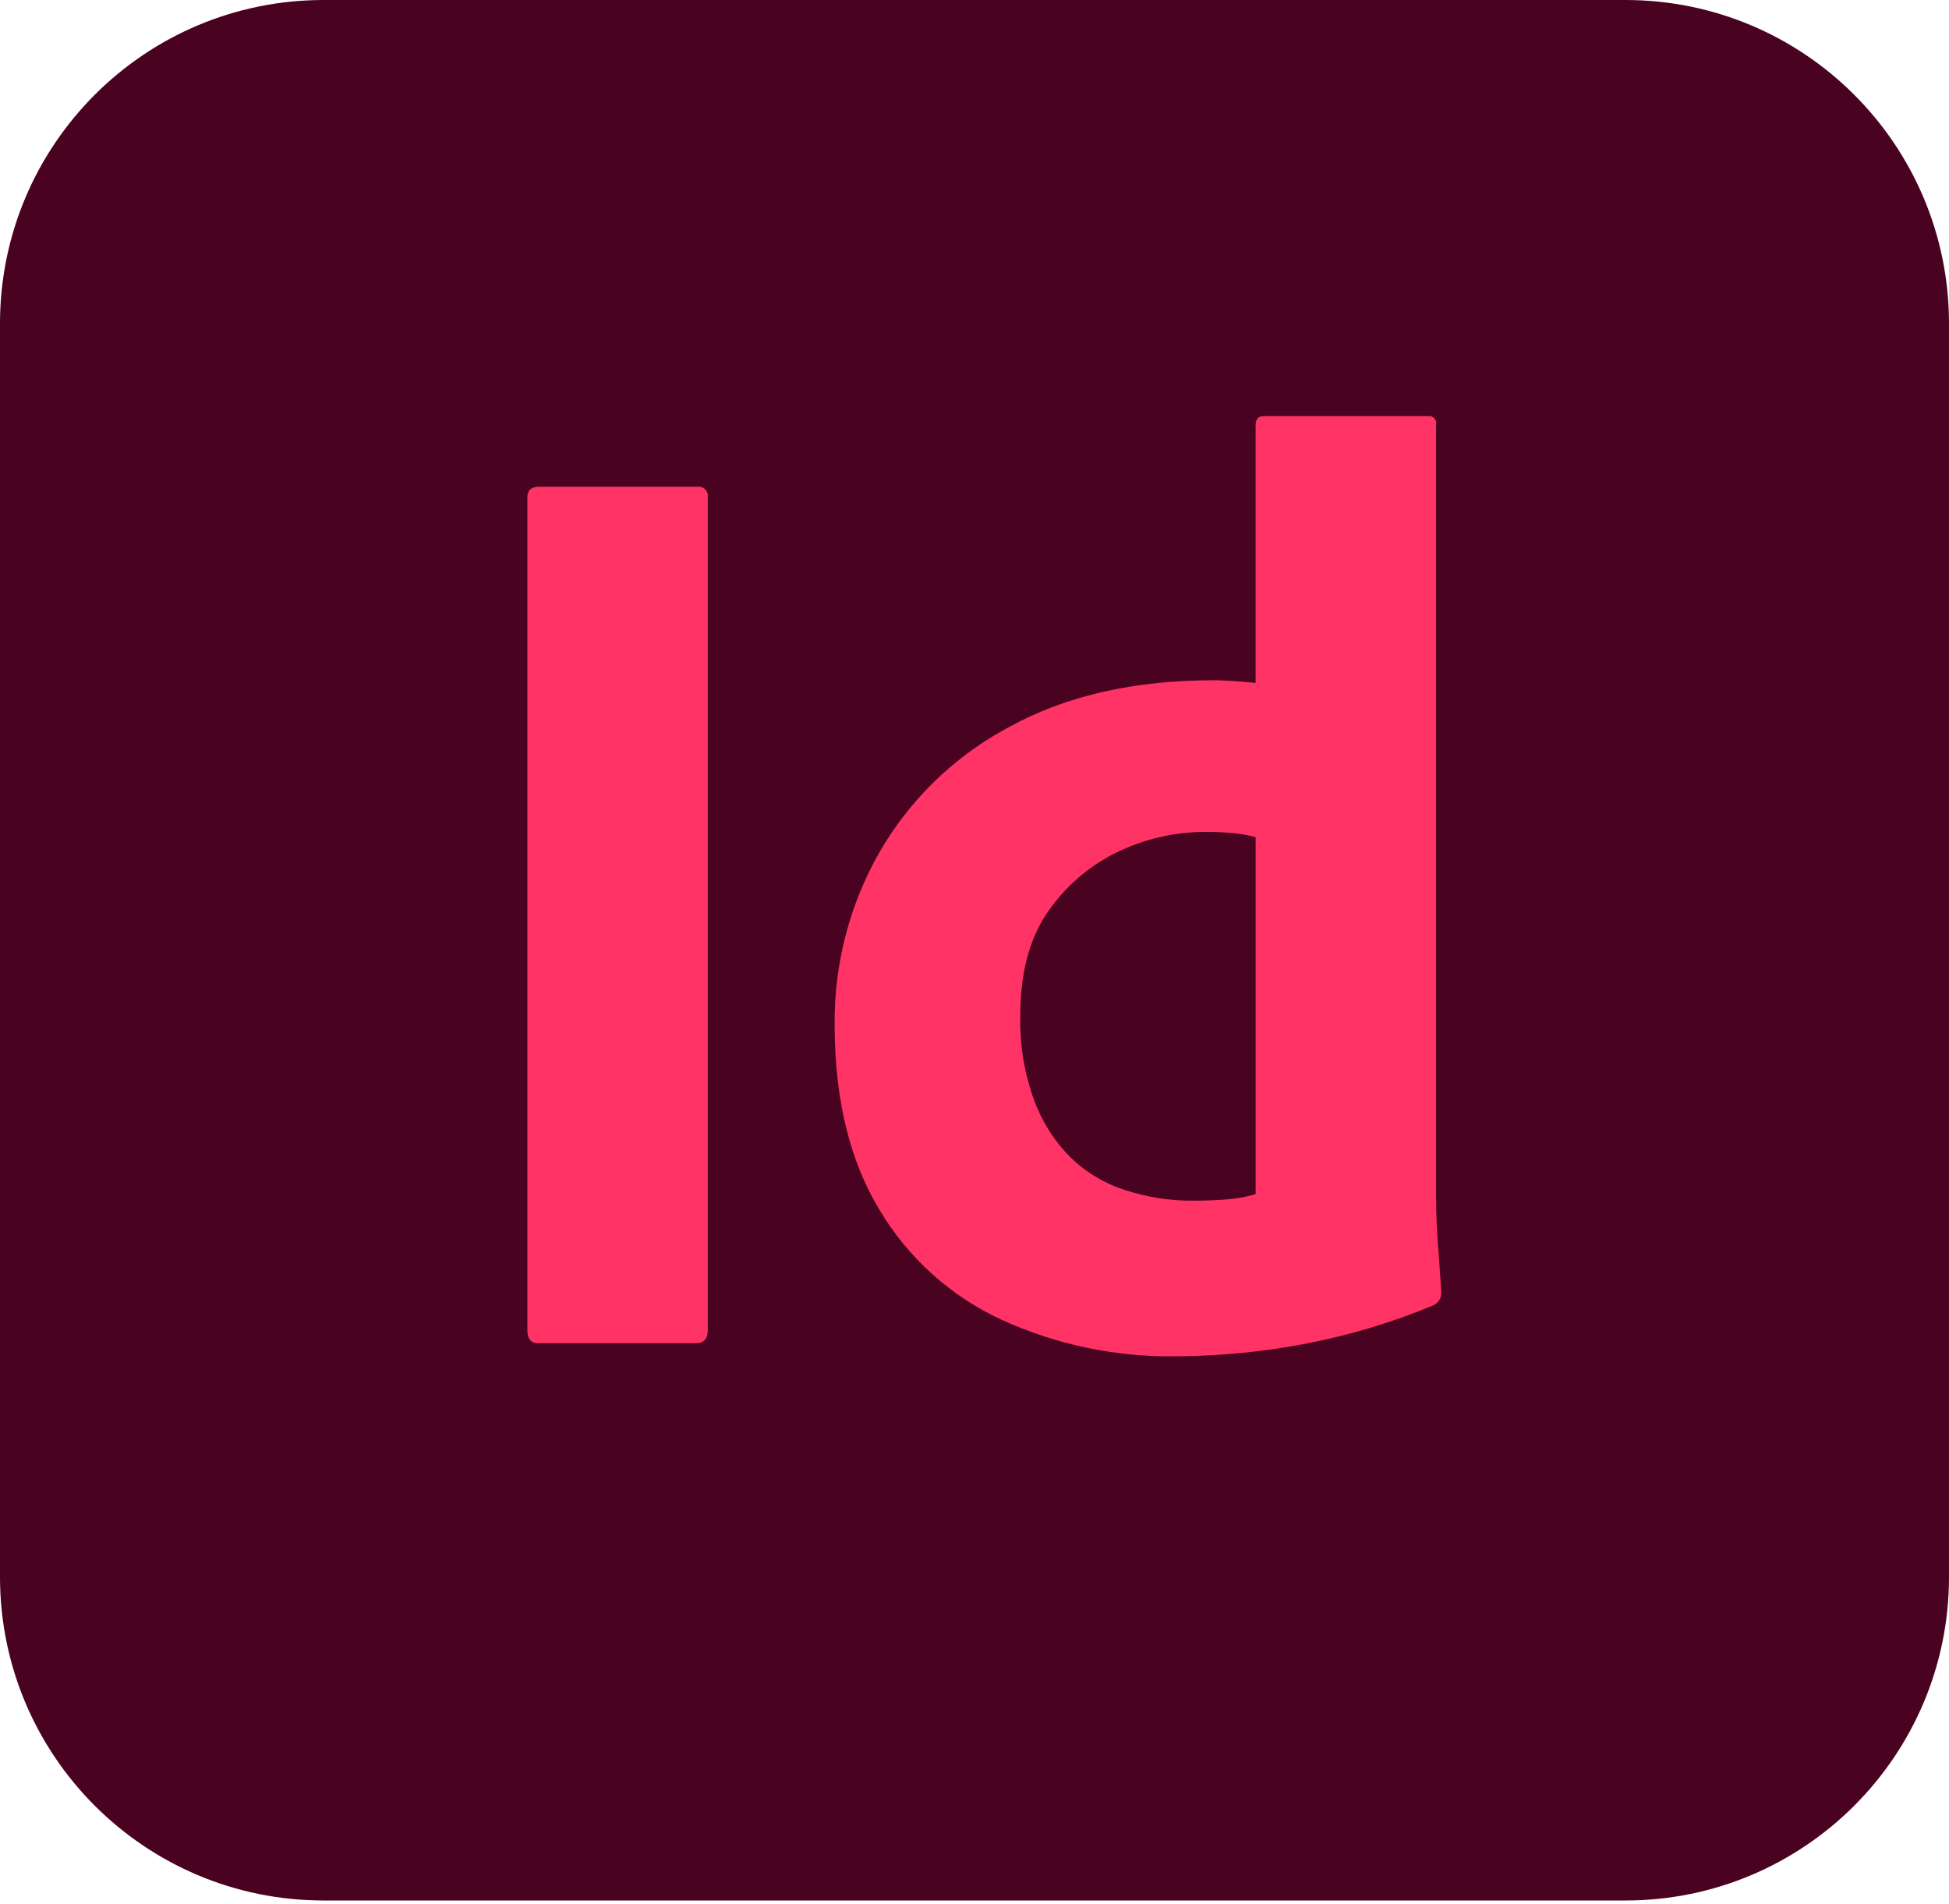
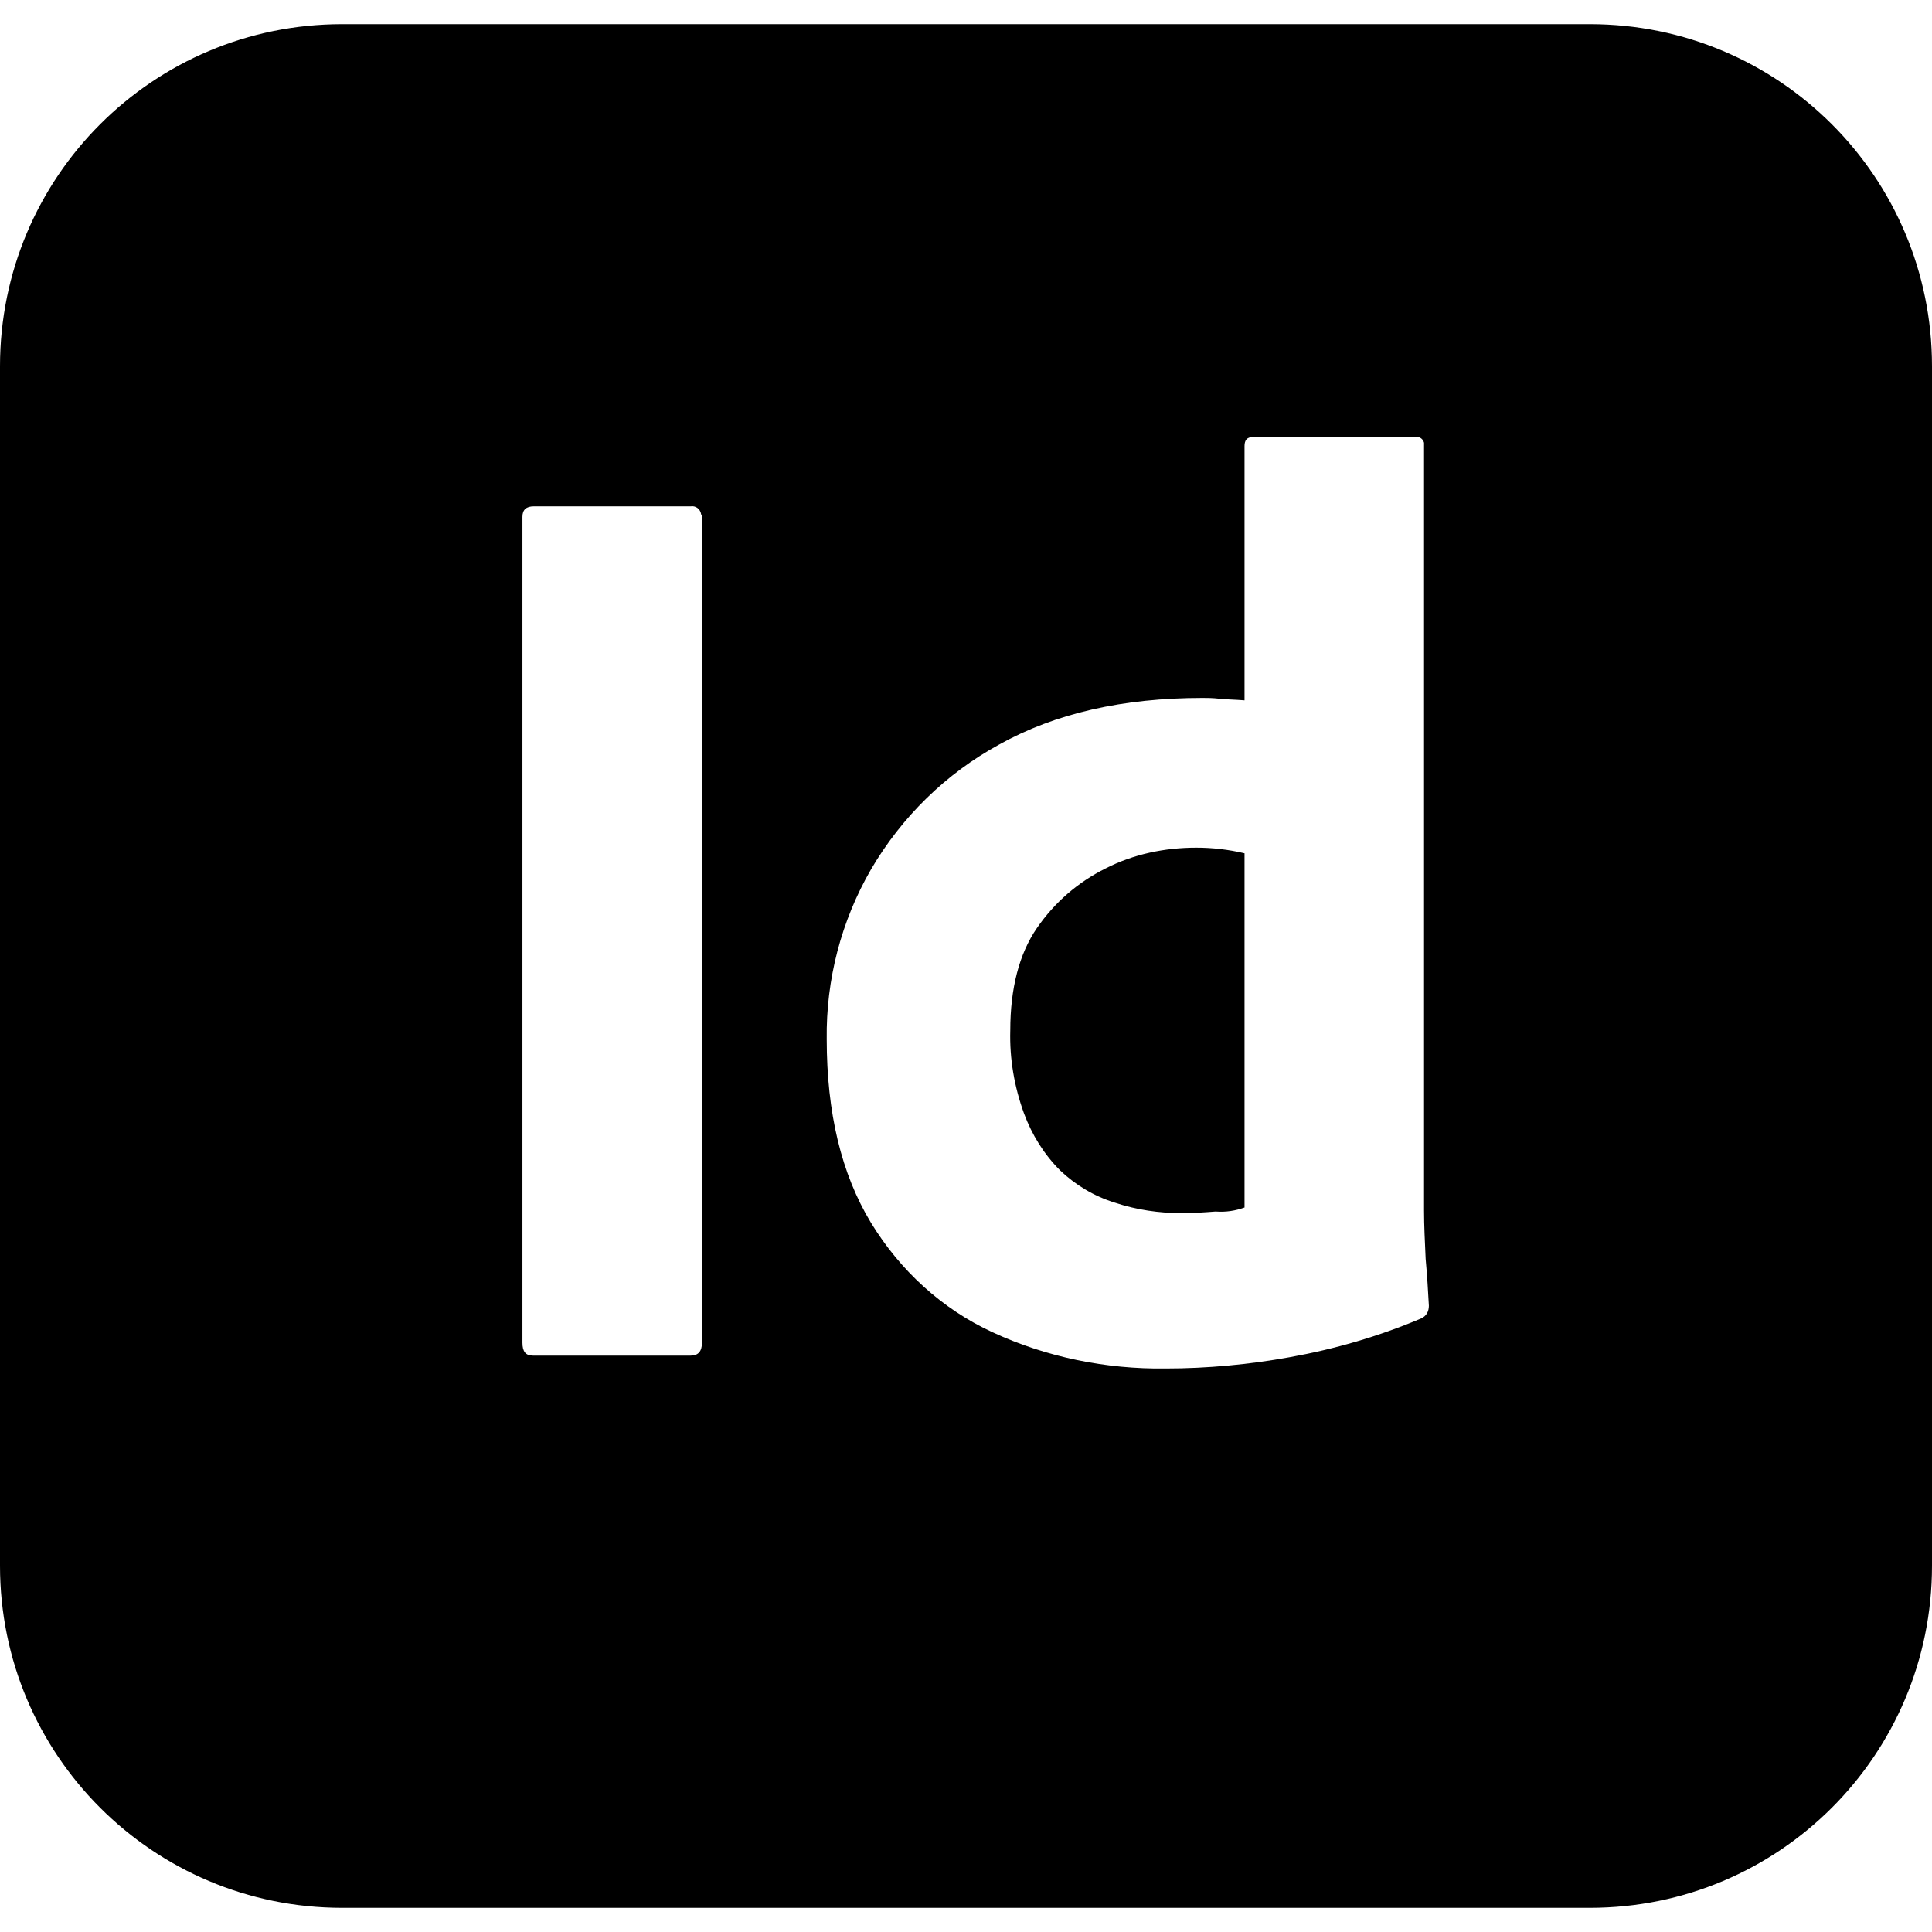
- <svg xmlns="http://www.w3.org/2000/svg" viewBox="0 0 256 250">
-   <rect width="256" height="249.6" fill="#49021f" rx="42.5" />
-   <path fill="#f36" d="M92.969 65.297v109.394q0 1.718-1.546 1.718h-20.78q-1.376 0-1.373-1.718V65.297q0-1.373 1.545-1.374h20.78a1.215 1.215 0 0 1 1.385 1.233zm62.586 112.818l-1.106.011a53.2 53.2 0 0 1-22.926-4.808a36.45 36.45 0 0 1-16.057-14.512q-5.698-9.464-5.836-23.59l-.003-.71a44.84 44.84 0 0 1 5.84-22.497a42.87 42.87 0 0 1 16.443-16.183l.558-.304q11.16-6.182 26.962-6.182l.222.001l.493.011l.558.022l.623.032l.687.043l.751.055l1.697.139l.464.04v-33.83q0-1.201 1.03-1.203h21.639a.91.91 0 0 1 1.03 1.03v101.495a85 85 0 0 0 .258 6.354l.162 2.214l.143 2.061l.124 1.907a1.775 1.775 0 0 1-1.03 1.718a85.2 85.2 0 0 1-17.345 5.151a93 93 0 0 1-15.38 1.535m9.37-21.284v-46.883a17 17 0 0 0-2.833-.515a34 34 0 0 0-3.521-.172c-4.168-.041-8.286.9-12.021 2.748a23.5 23.5 0 0 0-9.016 7.9q-3.522 5.151-3.521 13.567a30.3 30.3 0 0 0 1.803 10.99a20.9 20.9 0 0 0 4.809 7.557a18.3 18.3 0 0 0 7.213 4.293a28.3 28.3 0 0 0 8.844 1.375q2.403 0 4.465-.173a18.4 18.4 0 0 0 3.248-.54z" />
+ <svg xmlns="http://www.w3.org/2000/svg" viewBox="0 0 24 24">
+   <path fill="#000" d="M4.25.3C1.9.3 0 2.2 0 4.55v14.9c0 2.35 1.9 4.25 4.25 4.25h15.5c2.35 0 4.25-1.9 4.25-4.25V4.55C24 2.2 22.1.3 19.75.3zm11.31 5.13h2.03c.05-.01.09.03.1.07v9.54c0 .18.01.38.02.6c.02.21.03.41.04.58c0 .07-.03.13-.1.16c-.52.22-1.07.38-1.63.48c-.5.09-1.02.14-1.54.14c-.74.01-1.48-.14-2.15-.45c-.63-.29-1.15-.77-1.51-1.36c-.37-.61-.55-1.37-.55-2.28c-.01-.74.18-1.47.55-2.11c.38-.65.93-1.19 1.59-1.55c.7-.39 1.54-.58 2.53-.58c.05 0 .12 0 .21.01s.19.01.31.02V5.54c0-.07.03-.11.1-.11m-8.93.86h1.95c.06-.01.12.03.13.1c.01.01.01.02.01.03v10.26c0 .11-.05.16-.14.16H6.62c-.09 0-.13-.05-.13-.16V6.42c0-.09.05-.13.14-.13m8.23 4.24c-.39 0-.78.08-1.13.26c-.34.17-.63.42-.85.74s-.33.75-.33 1.27c-.01.35.05.7.17 1.03c.1.27.25.51.45.71c.19.18.42.32.68.4c.27.09.55.13.83.13c.15 0 .29-.01.42-.02c.13.01.25-.01.36-.05v-4.4a2.6 2.6 0 0 0-.6-.07" />
</svg>
